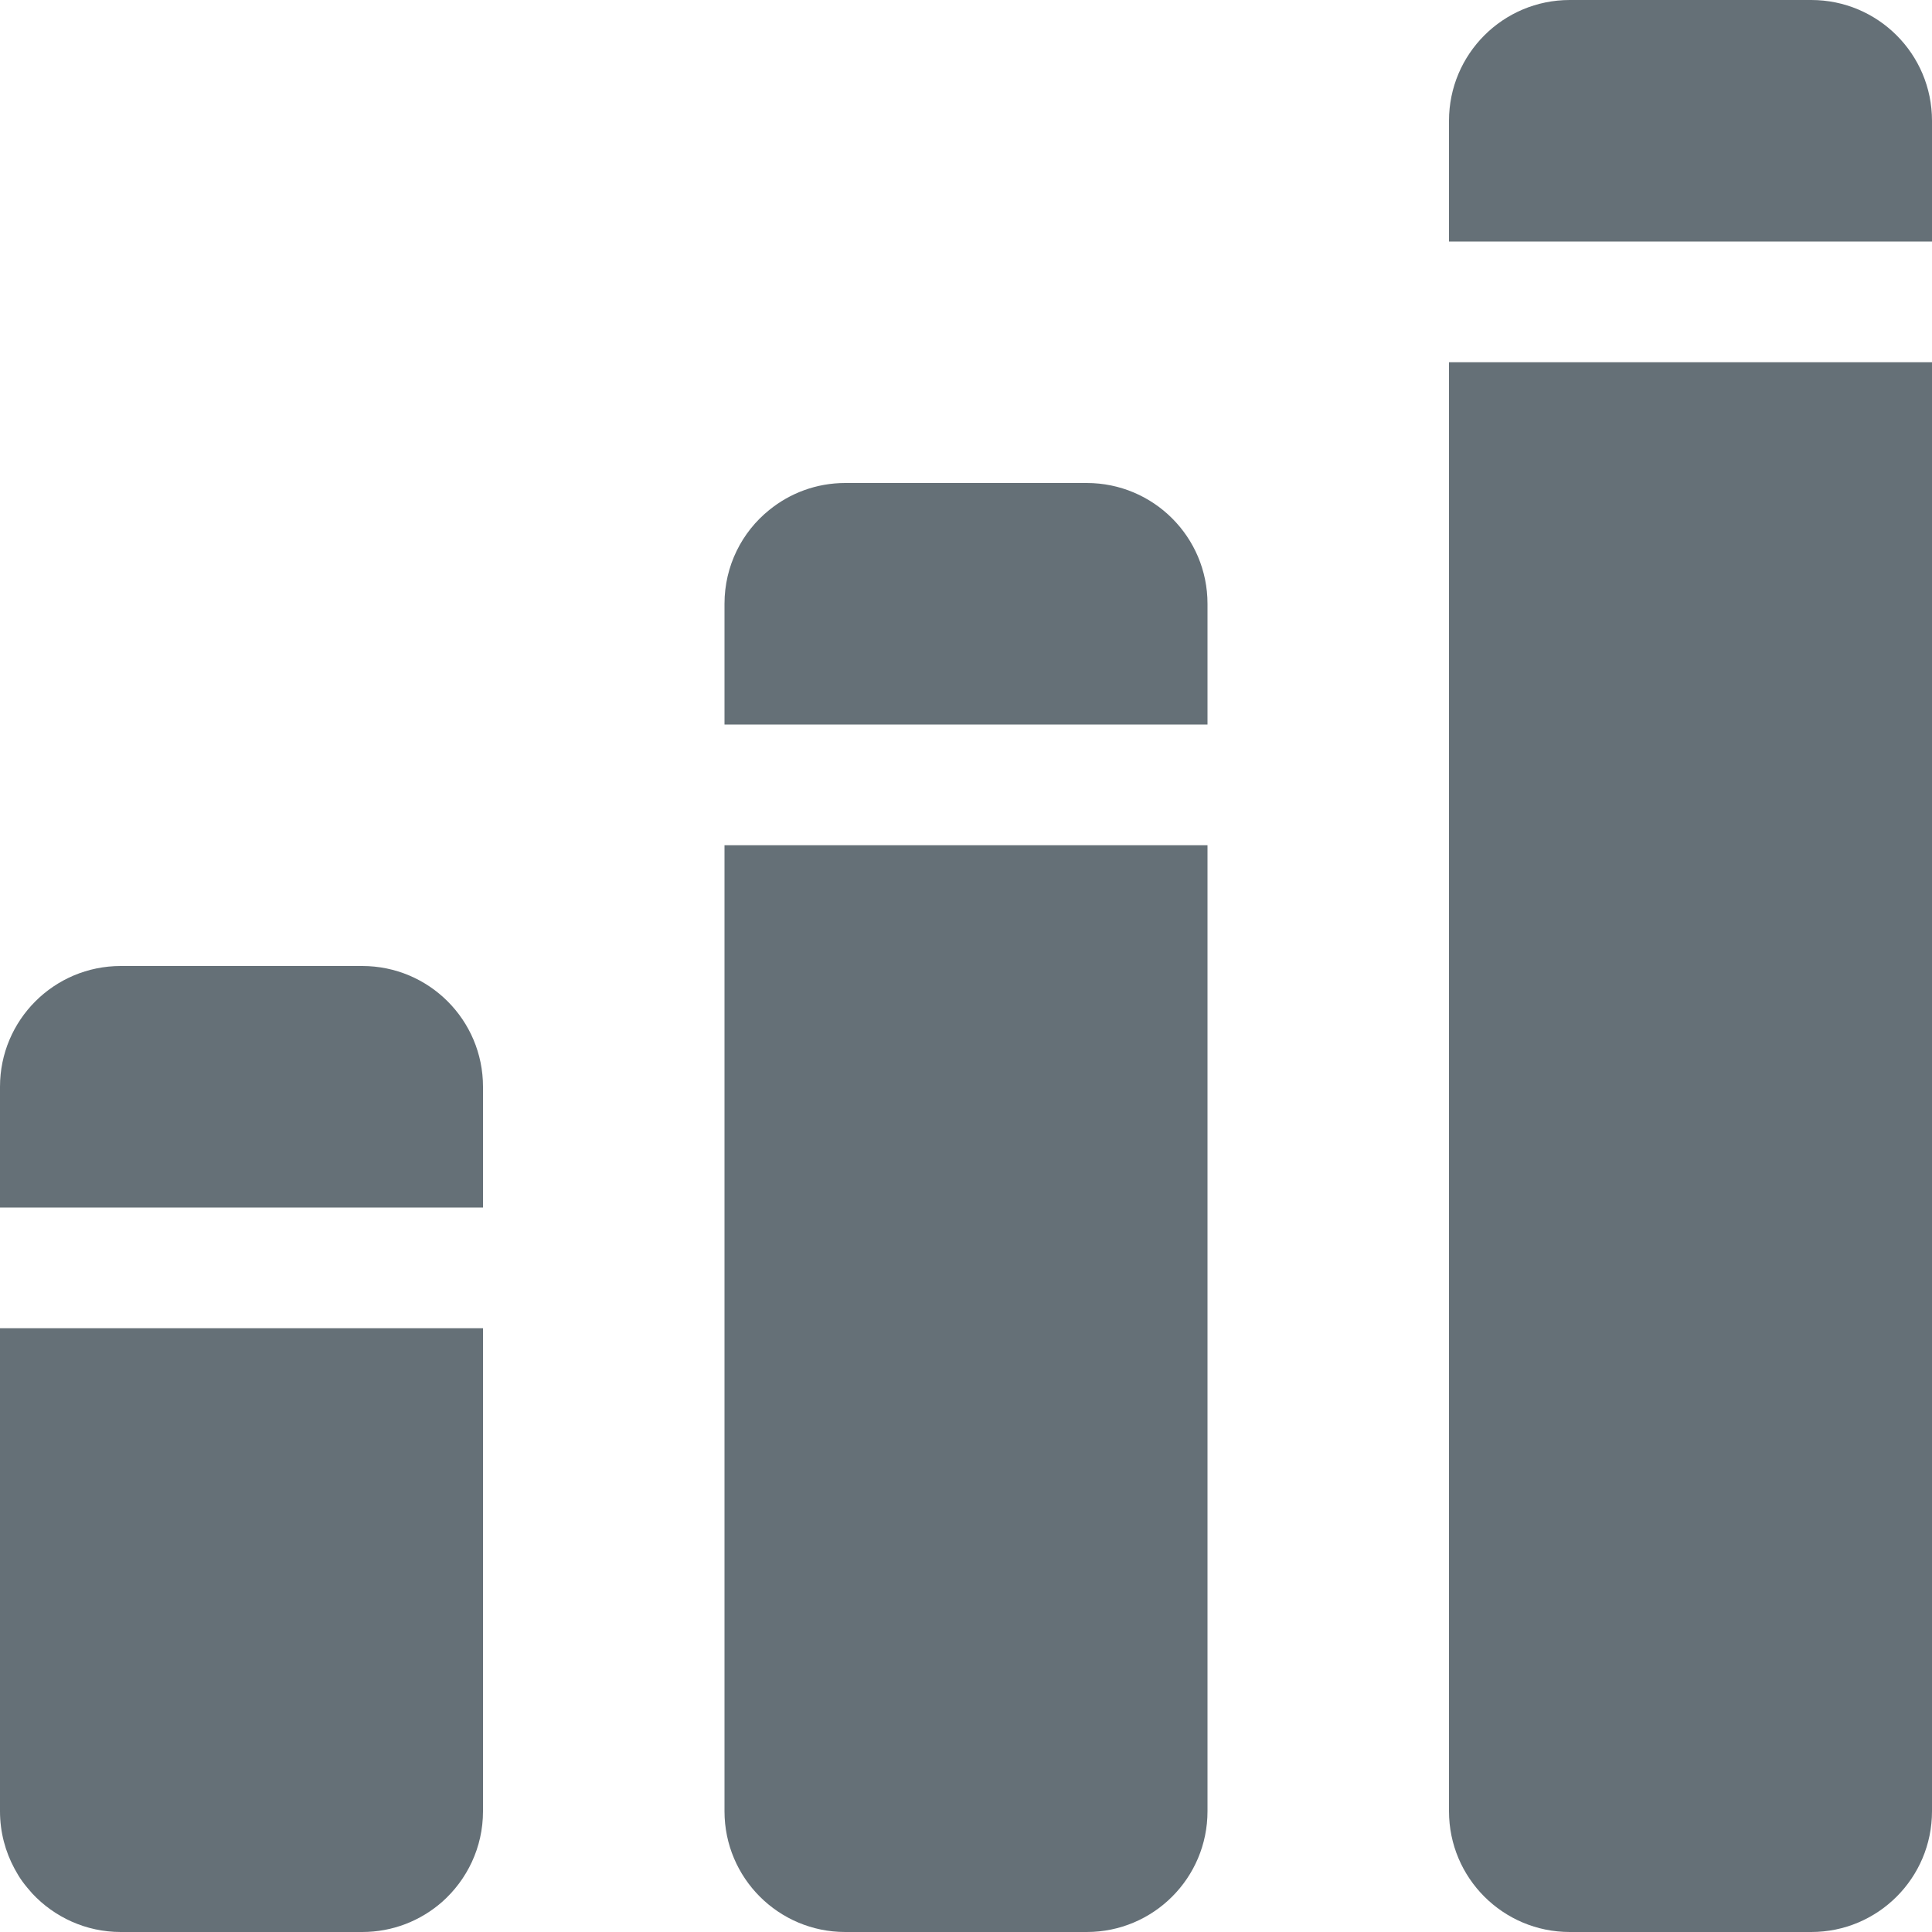
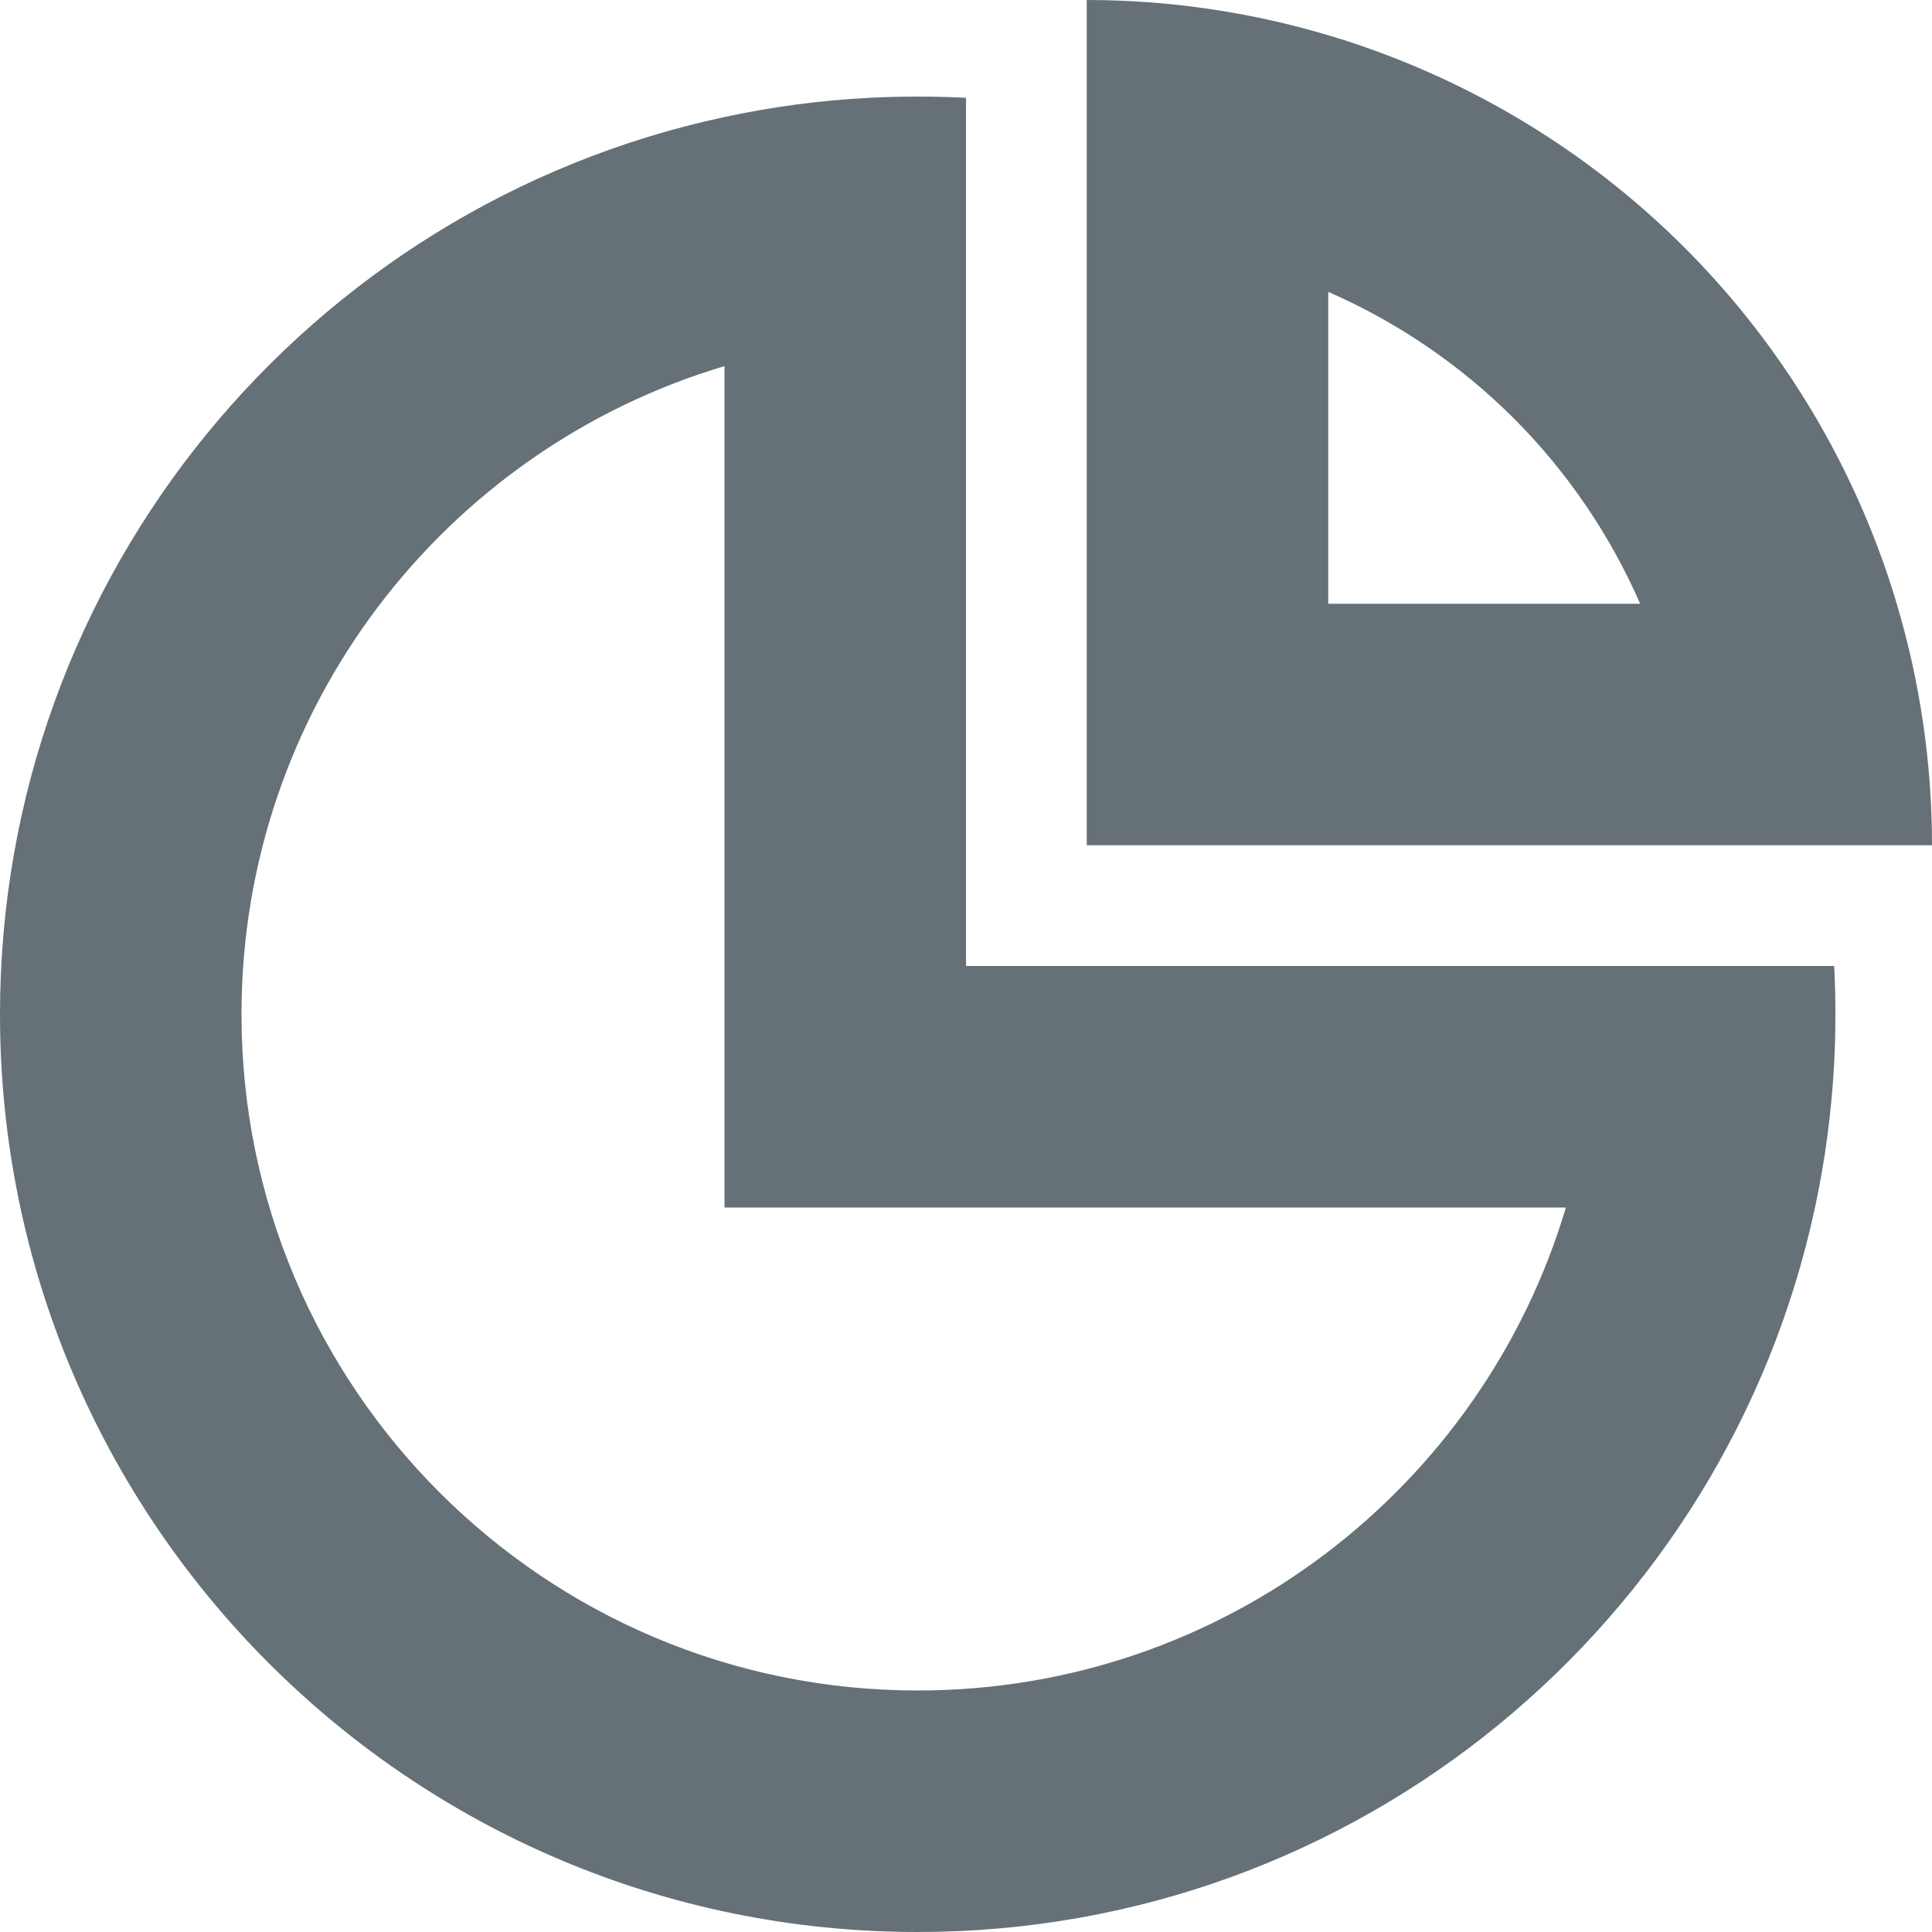
<svg xmlns="http://www.w3.org/2000/svg" width="16" height="16" viewBox="0 0 16 16" fill="none">
-   <path d="M13 0C12.448 0 12 0.447 12 1V2H16V1C16 0.447 15.552 0 15 0H13Z" fill="#657077" />
-   <path d="M12 3H16V15C16 15.553 15.552 16 15 16H13C12.448 16 12 15.553 12 15V3Z" fill="#657077" />
-   <path d="M10 7H6V15C6 15.553 6.448 16 7 16H9C9.552 16 10 15.553 10 15V7Z" fill="#657077" />
-   <path d="M4 11H0V15C0 15.173 0.044 15.335 0.121 15.477C0.14 15.512 0.16 15.546 0.183 15.578C0.209 15.614 0.238 15.648 0.268 15.682C0.451 15.877 0.711 16 1 16H3C3.253 16 3.484 15.906 3.66 15.752C3.868 15.568 4 15.3 4 15V11Z" fill="#657077" />
-   <path d="M6.37 4.224C6.542 4.084 6.761 4 7 4H9C9.552 4 10 4.447 10 5V6H6V5C6 4.687 6.144 4.406 6.37 4.224Z" fill="#657077" />
-   <path d="M1 8C0.448 8 0 8.447 0 9V10H4V9C4 8.447 3.552 8 3 8H1Z" fill="#657077" />
+   <path fill-rule="evenodd" clip-rule="evenodd" d="M15.708 5C15.901 5.648 16 6.321 16 7H9L9 0C9.679 0 10.352 0.099 11 0.292C11.23 0.36 11.456 0.441 11.679 0.533C12.528 0.885 13.3 1.4 13.95 2.05C14.6 2.7 15.115 3.472 15.467 4.321C15.559 4.544 15.64 4.77 15.708 5ZM11 2.417C11.572 2.667 12.093 3.022 12.536 3.464C12.978 3.907 13.333 4.427 13.583 5H11V2.417Z" fill="#657077" />
+   <path fill-rule="evenodd" clip-rule="evenodd" d="M6 10V3.032C3.687 3.72 2 5.863 2 8.4C2 11.493 4.507 14 7.6 14C10.137 14 12.28 12.313 12.968 10H6ZM15.19 8.8C15.197 8.667 15.2 8.534 15.2 8.4C15.2 8.266 15.197 8.132 15.19 8H8V0.81C7.868 0.803 7.734 0.8 7.6 0.8C7.466 0.8 7.332 0.803 7.2 0.81C6.791 0.831 6.39 0.885 6 0.969C2.571 1.703 0 4.751 0 8.4C0 12.597 3.403 16 7.6 16C11.248 16 14.296 13.429 15.031 10C15.115 9.61 15.168 9.209 15.19 8.8Z" fill="#657077" />
</svg>
